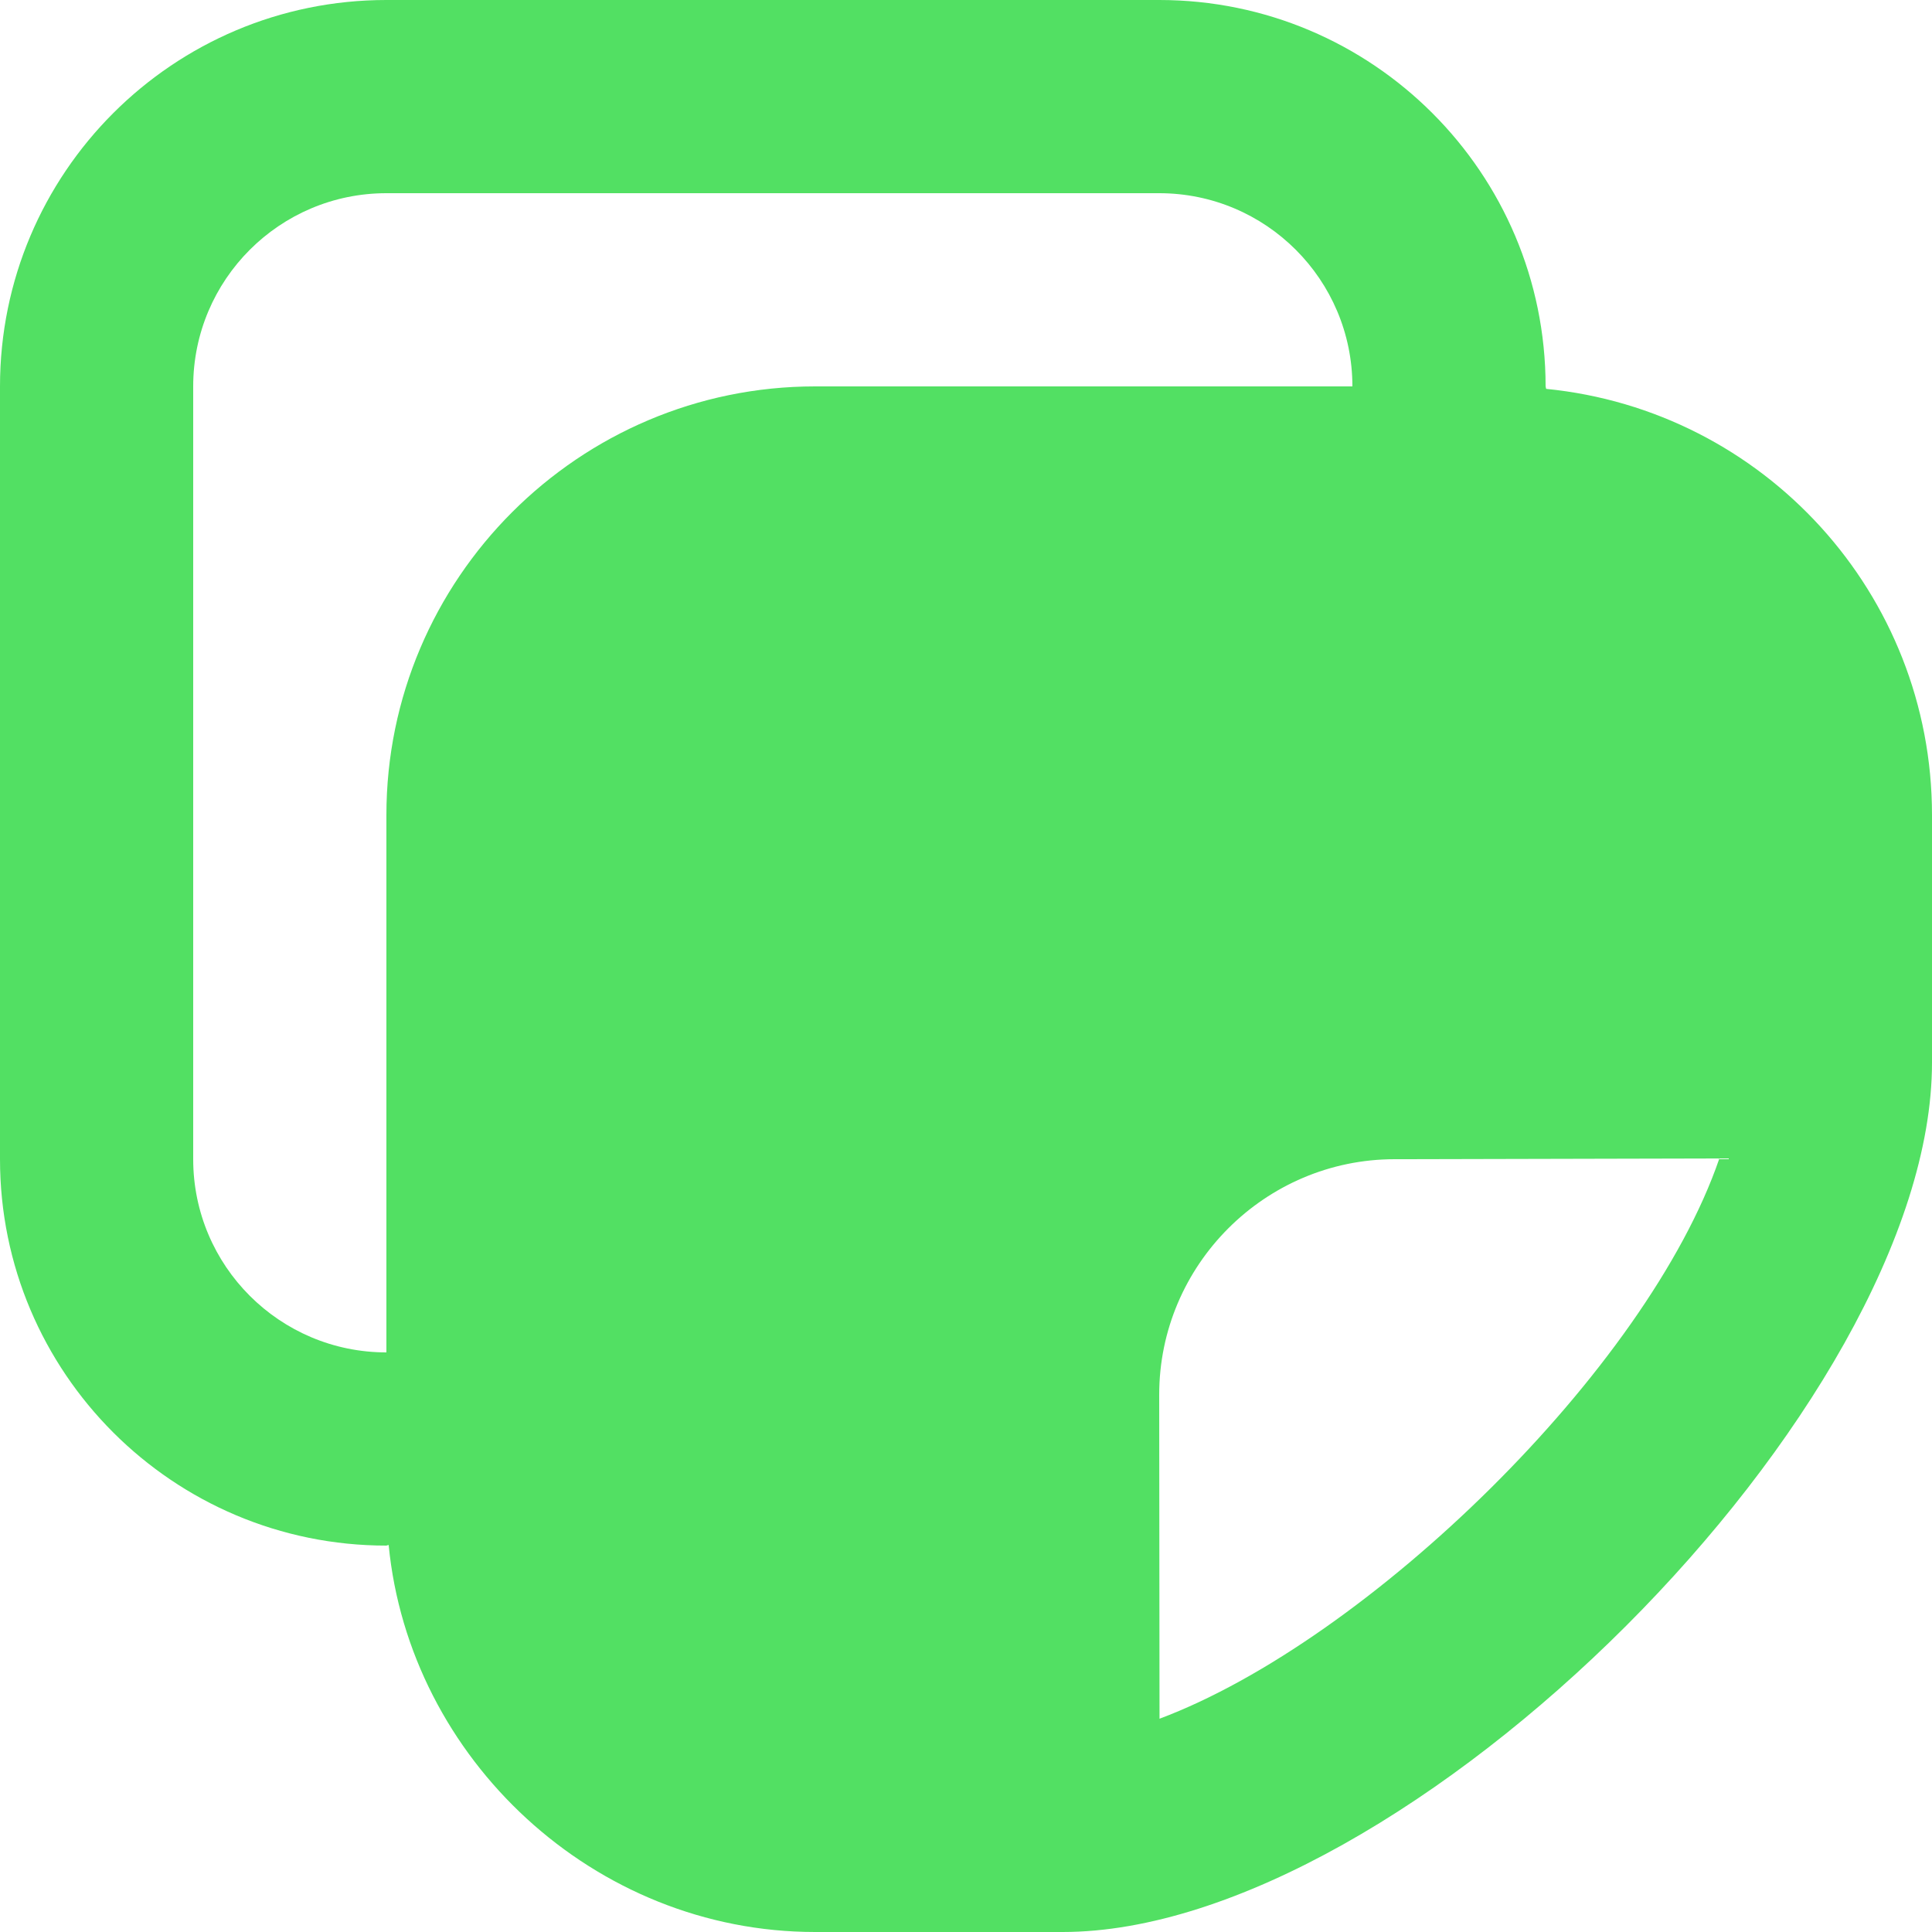
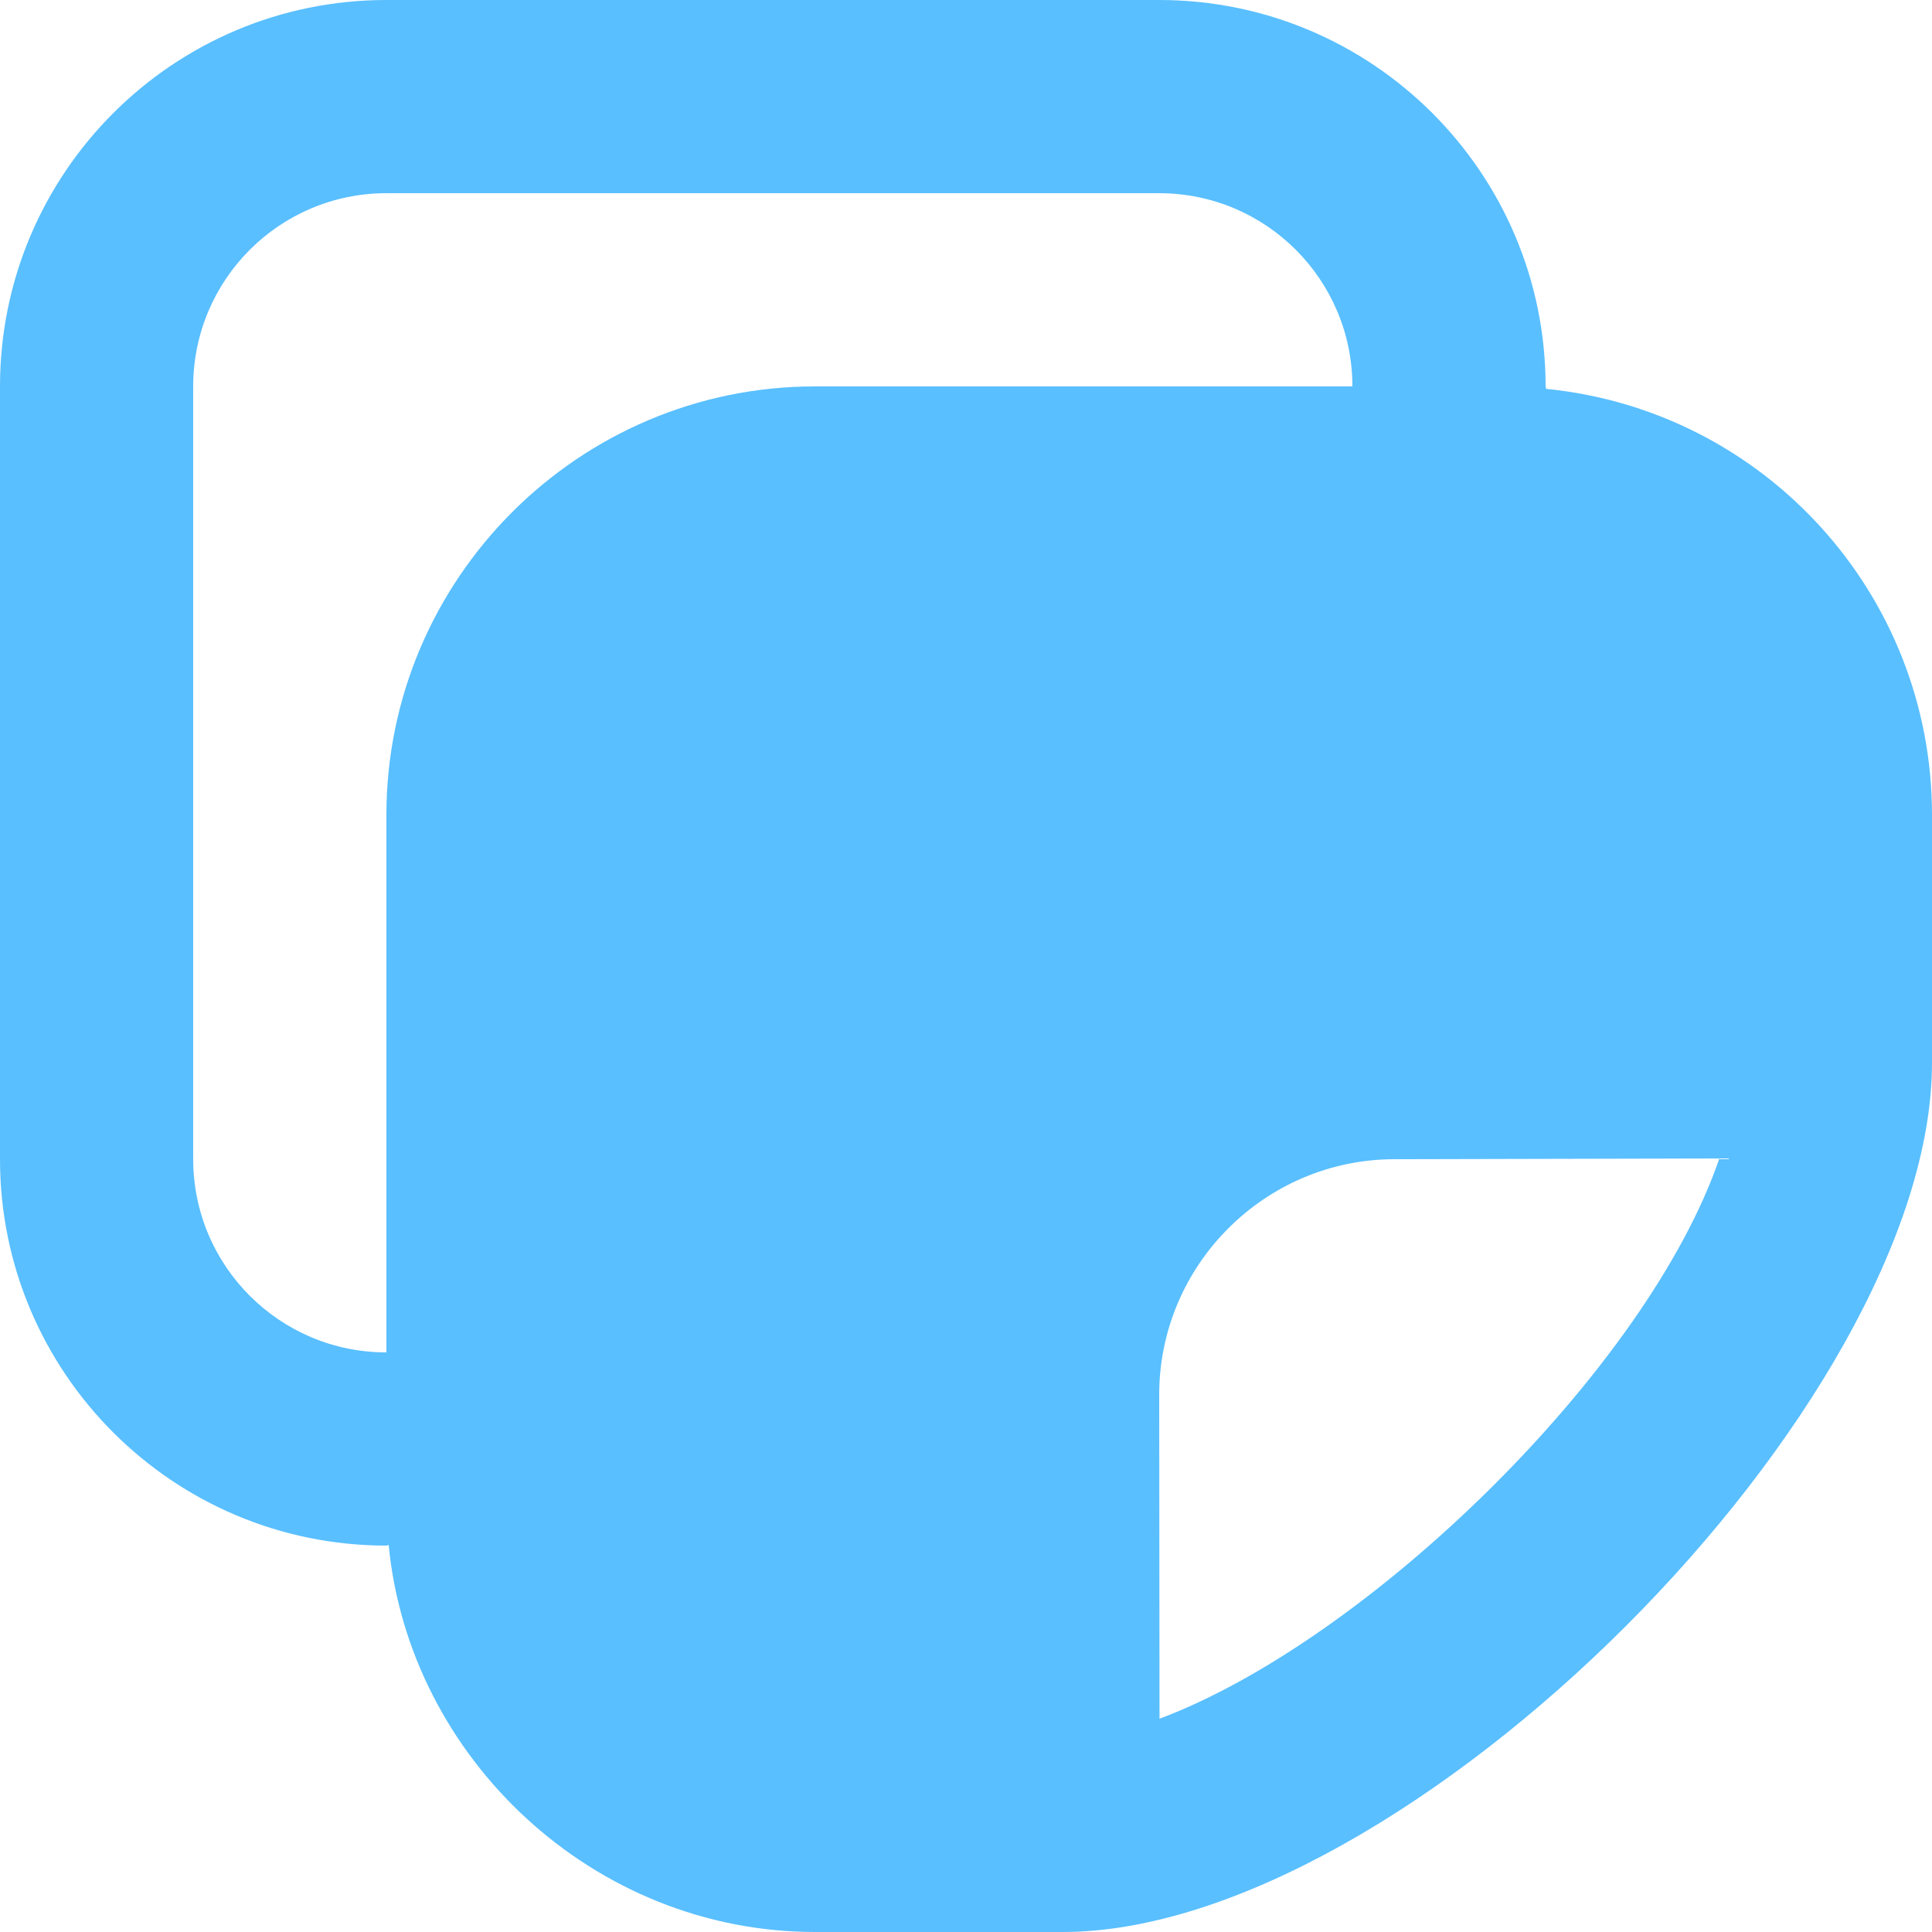
<svg xmlns="http://www.w3.org/2000/svg" width="18" height="18" viewBox="0 0 18 18" fill="none">
-   <path d="M3.6 0C1.612 0 0 1.612 0 3.6V10.8C0 12.788 1.612 14.4 3.6 14.4L3.621 14.394C3.814 16.385 5.533 18 7.594 18C7.882 18 9.612 18 9.9 18C13.097 18 18 13.097 18 9.9V7.594C18 5.533 16.436 3.824 14.405 3.623L14.4 3.6C14.4 1.612 12.788 0 10.8 0H3.6ZM3.6 1.8H10.8C11.794 1.8 12.6 2.606 12.6 3.6C10.903 3.6 8.22 3.6 7.594 3.6C5.393 3.6 3.6 5.393 3.6 7.594V12.6C2.606 12.6 1.8 11.794 1.8 10.8V3.6C1.8 2.606 2.606 1.8 3.6 1.8ZM12.994 10.8L16.019 10.793C15.346 12.757 12.747 15.284 10.803 16.013L10.8 12.994C10.8 11.786 11.786 10.8 12.994 10.8Z" fill="#52E063" />
+   <path d="M3.6 0C1.612 0 0 1.612 0 3.6V10.8C0 12.788 1.612 14.4 3.6 14.4L3.621 14.394C3.814 16.385 5.533 18 7.594 18C7.882 18 9.612 18 9.9 18C13.097 18 18 13.097 18 9.9V7.594C18 5.533 16.436 3.824 14.405 3.623L14.4 3.6C14.4 1.612 12.788 0 10.8 0H3.6ZM3.6 1.8H10.8C11.794 1.8 12.6 2.606 12.6 3.6C10.903 3.6 8.22 3.6 7.594 3.6C5.393 3.6 3.6 5.393 3.6 7.594V12.6C2.606 12.6 1.8 11.794 1.8 10.8V3.6C1.8 2.606 2.606 1.8 3.6 1.8ZM12.994 10.8L16.019 10.793C15.346 12.757 12.747 15.284 10.803 16.013L10.8 12.994C10.8 11.786 11.786 10.8 12.994 10.8Z" fill="#59BFFF" />
</svg>
